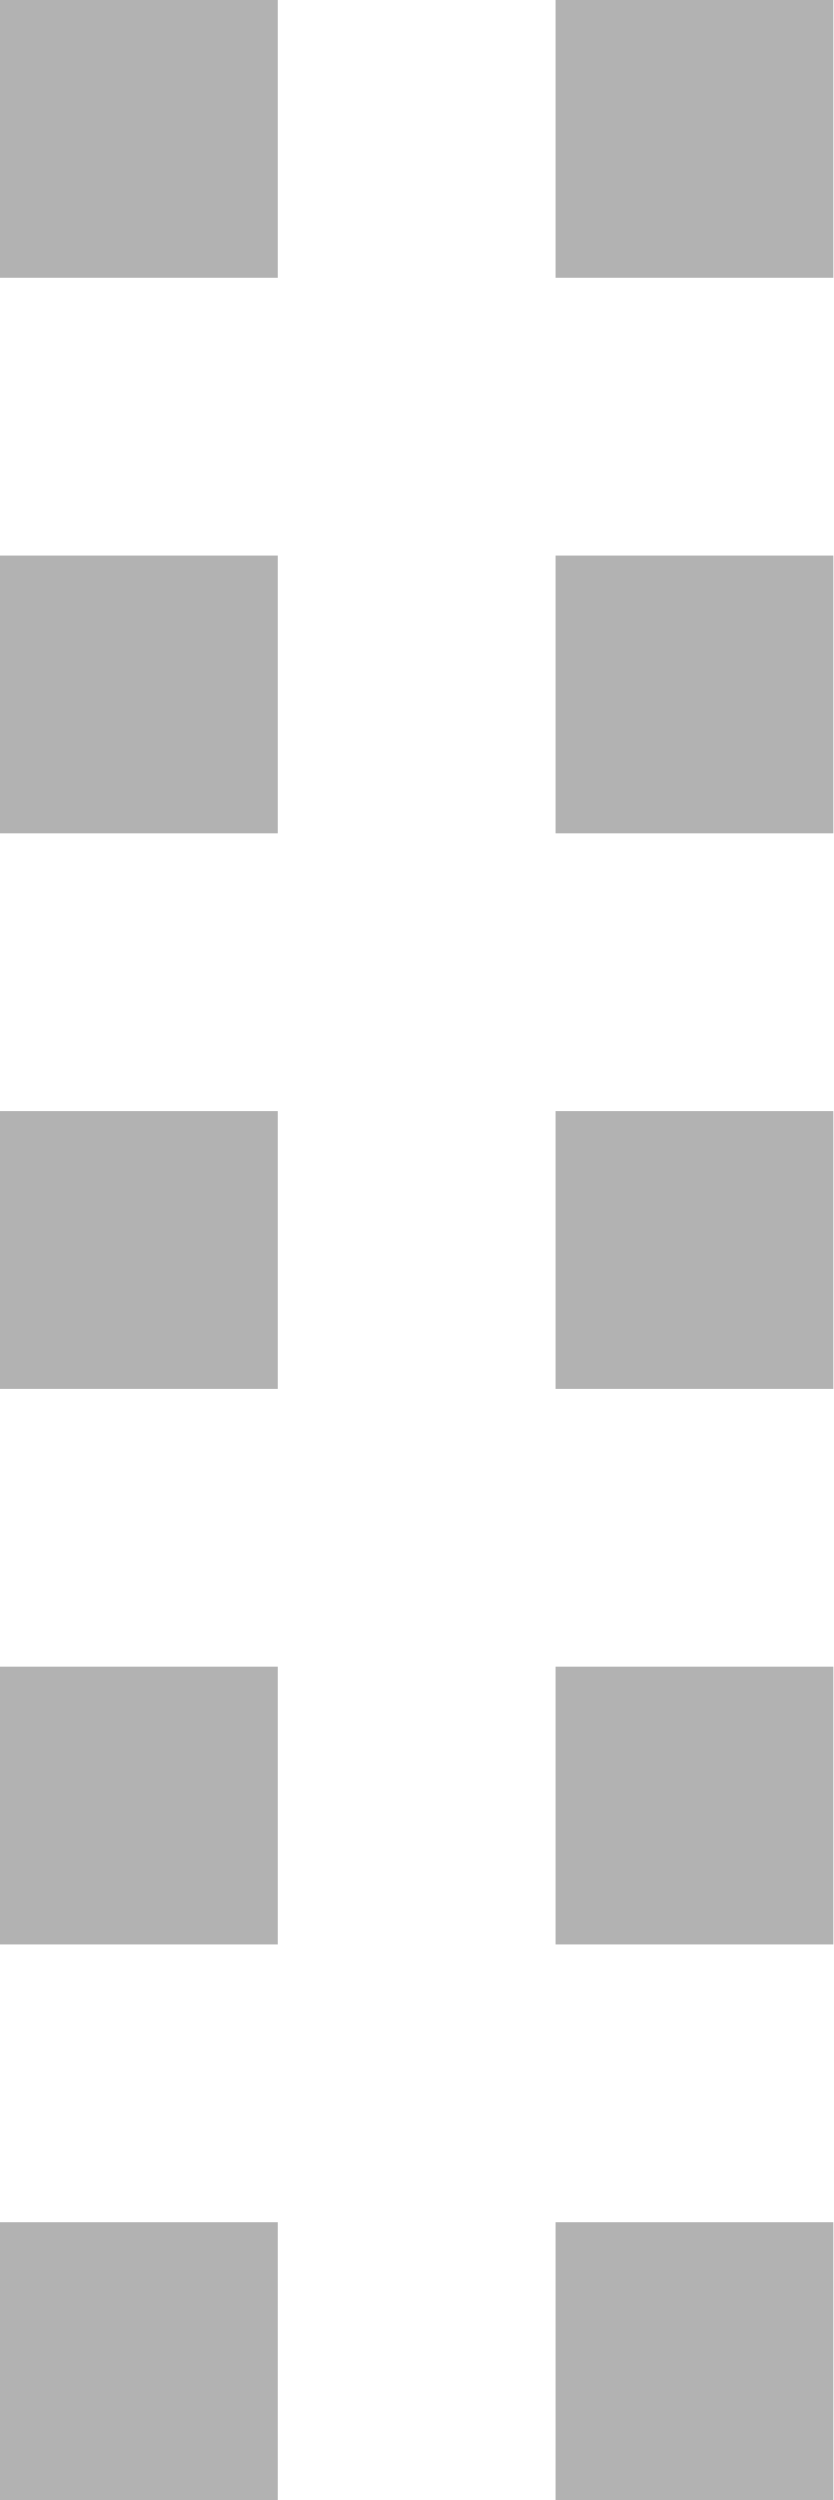
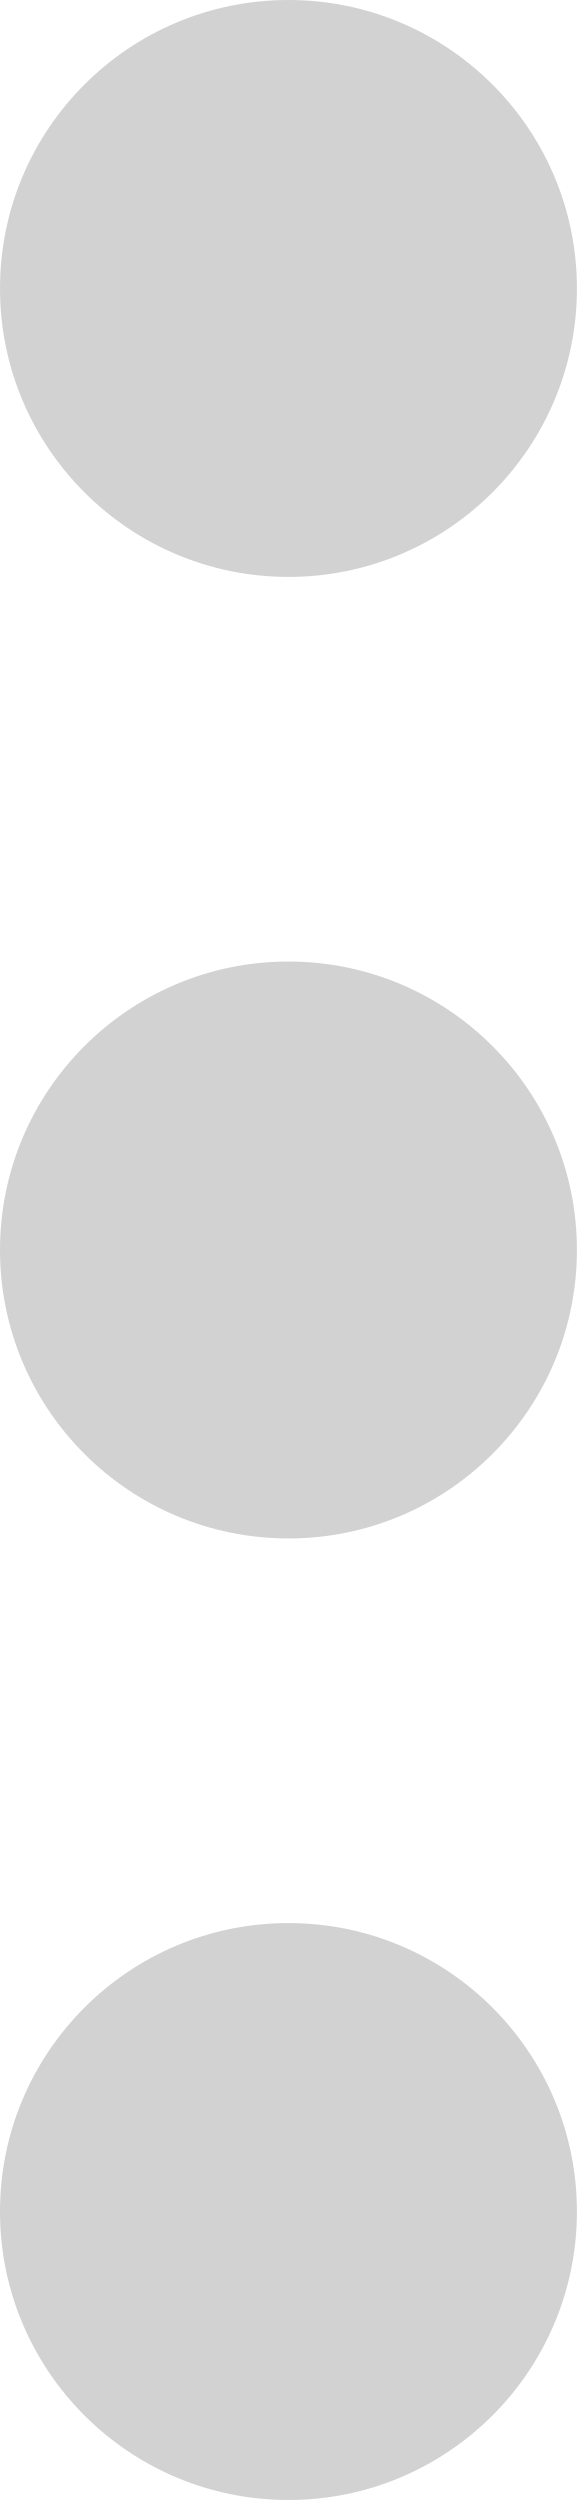
- <svg xmlns="http://www.w3.org/2000/svg" width="6" height="18" viewBox="0 0 6 18">
-   <path fill="#B2B2B2" fill-rule="evenodd" d="M0 0h2v2H0V0zm4 0h2v2H4V0zM0 4h2v2H0V4zm4 0h2v2H4V4zM0 8h2v2H0V8zm4 0h2v2H4V8zm-4 4h2v2H0v-2zm4 0h2v2H4v-2zm-4 4h2v2H0v-2zm4 0h2v2H4v-2z" />
+ <svg xmlns="http://www.w3.org/2000/svg" width="3" height="13" viewBox="0 0 3 13">
+   <path fill="#D2D2D2" fill-rule="evenodd" d="M1.5 3a1.5 1.5 0 1 1 0-3 1.5 1.5 0 0 1 0 3zm0 5a1.5 1.5 0 1 1 0-3 1.5 1.5 0 0 1 0 3zm0 5a1.5 1.5 0 1 1 0-3 1.5 1.5 0 0 1 0 3z" />
</svg>
